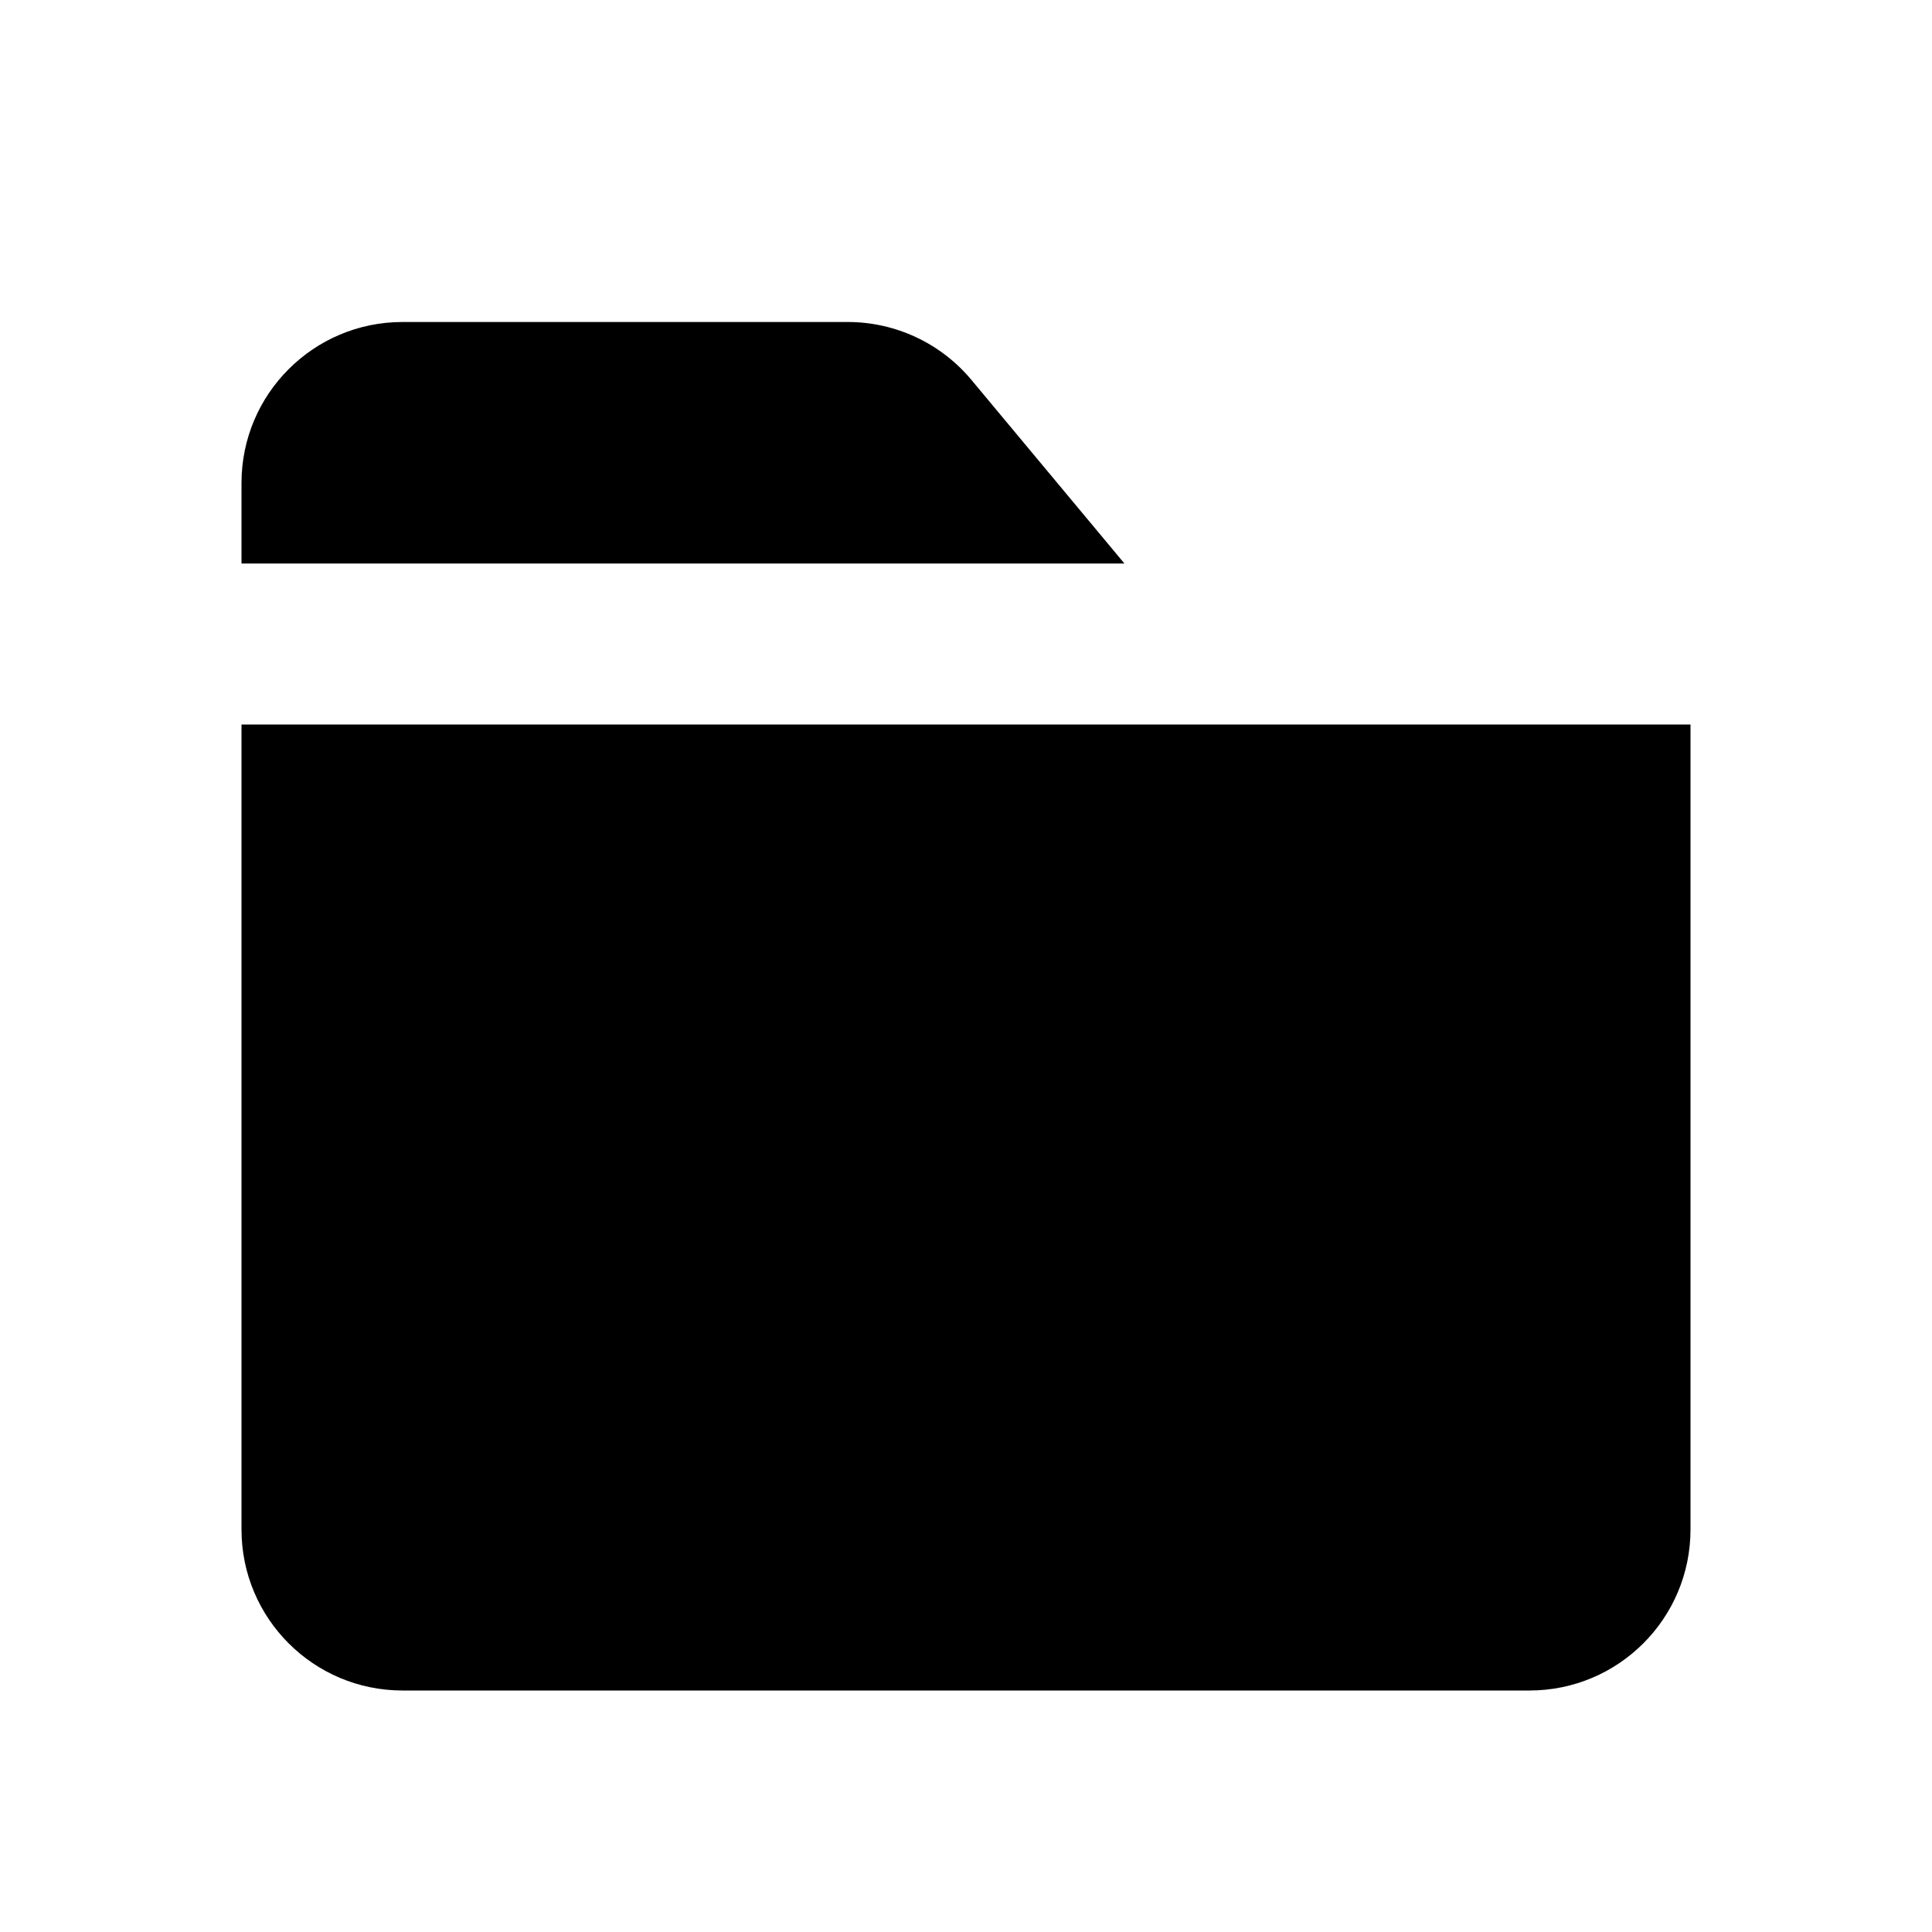
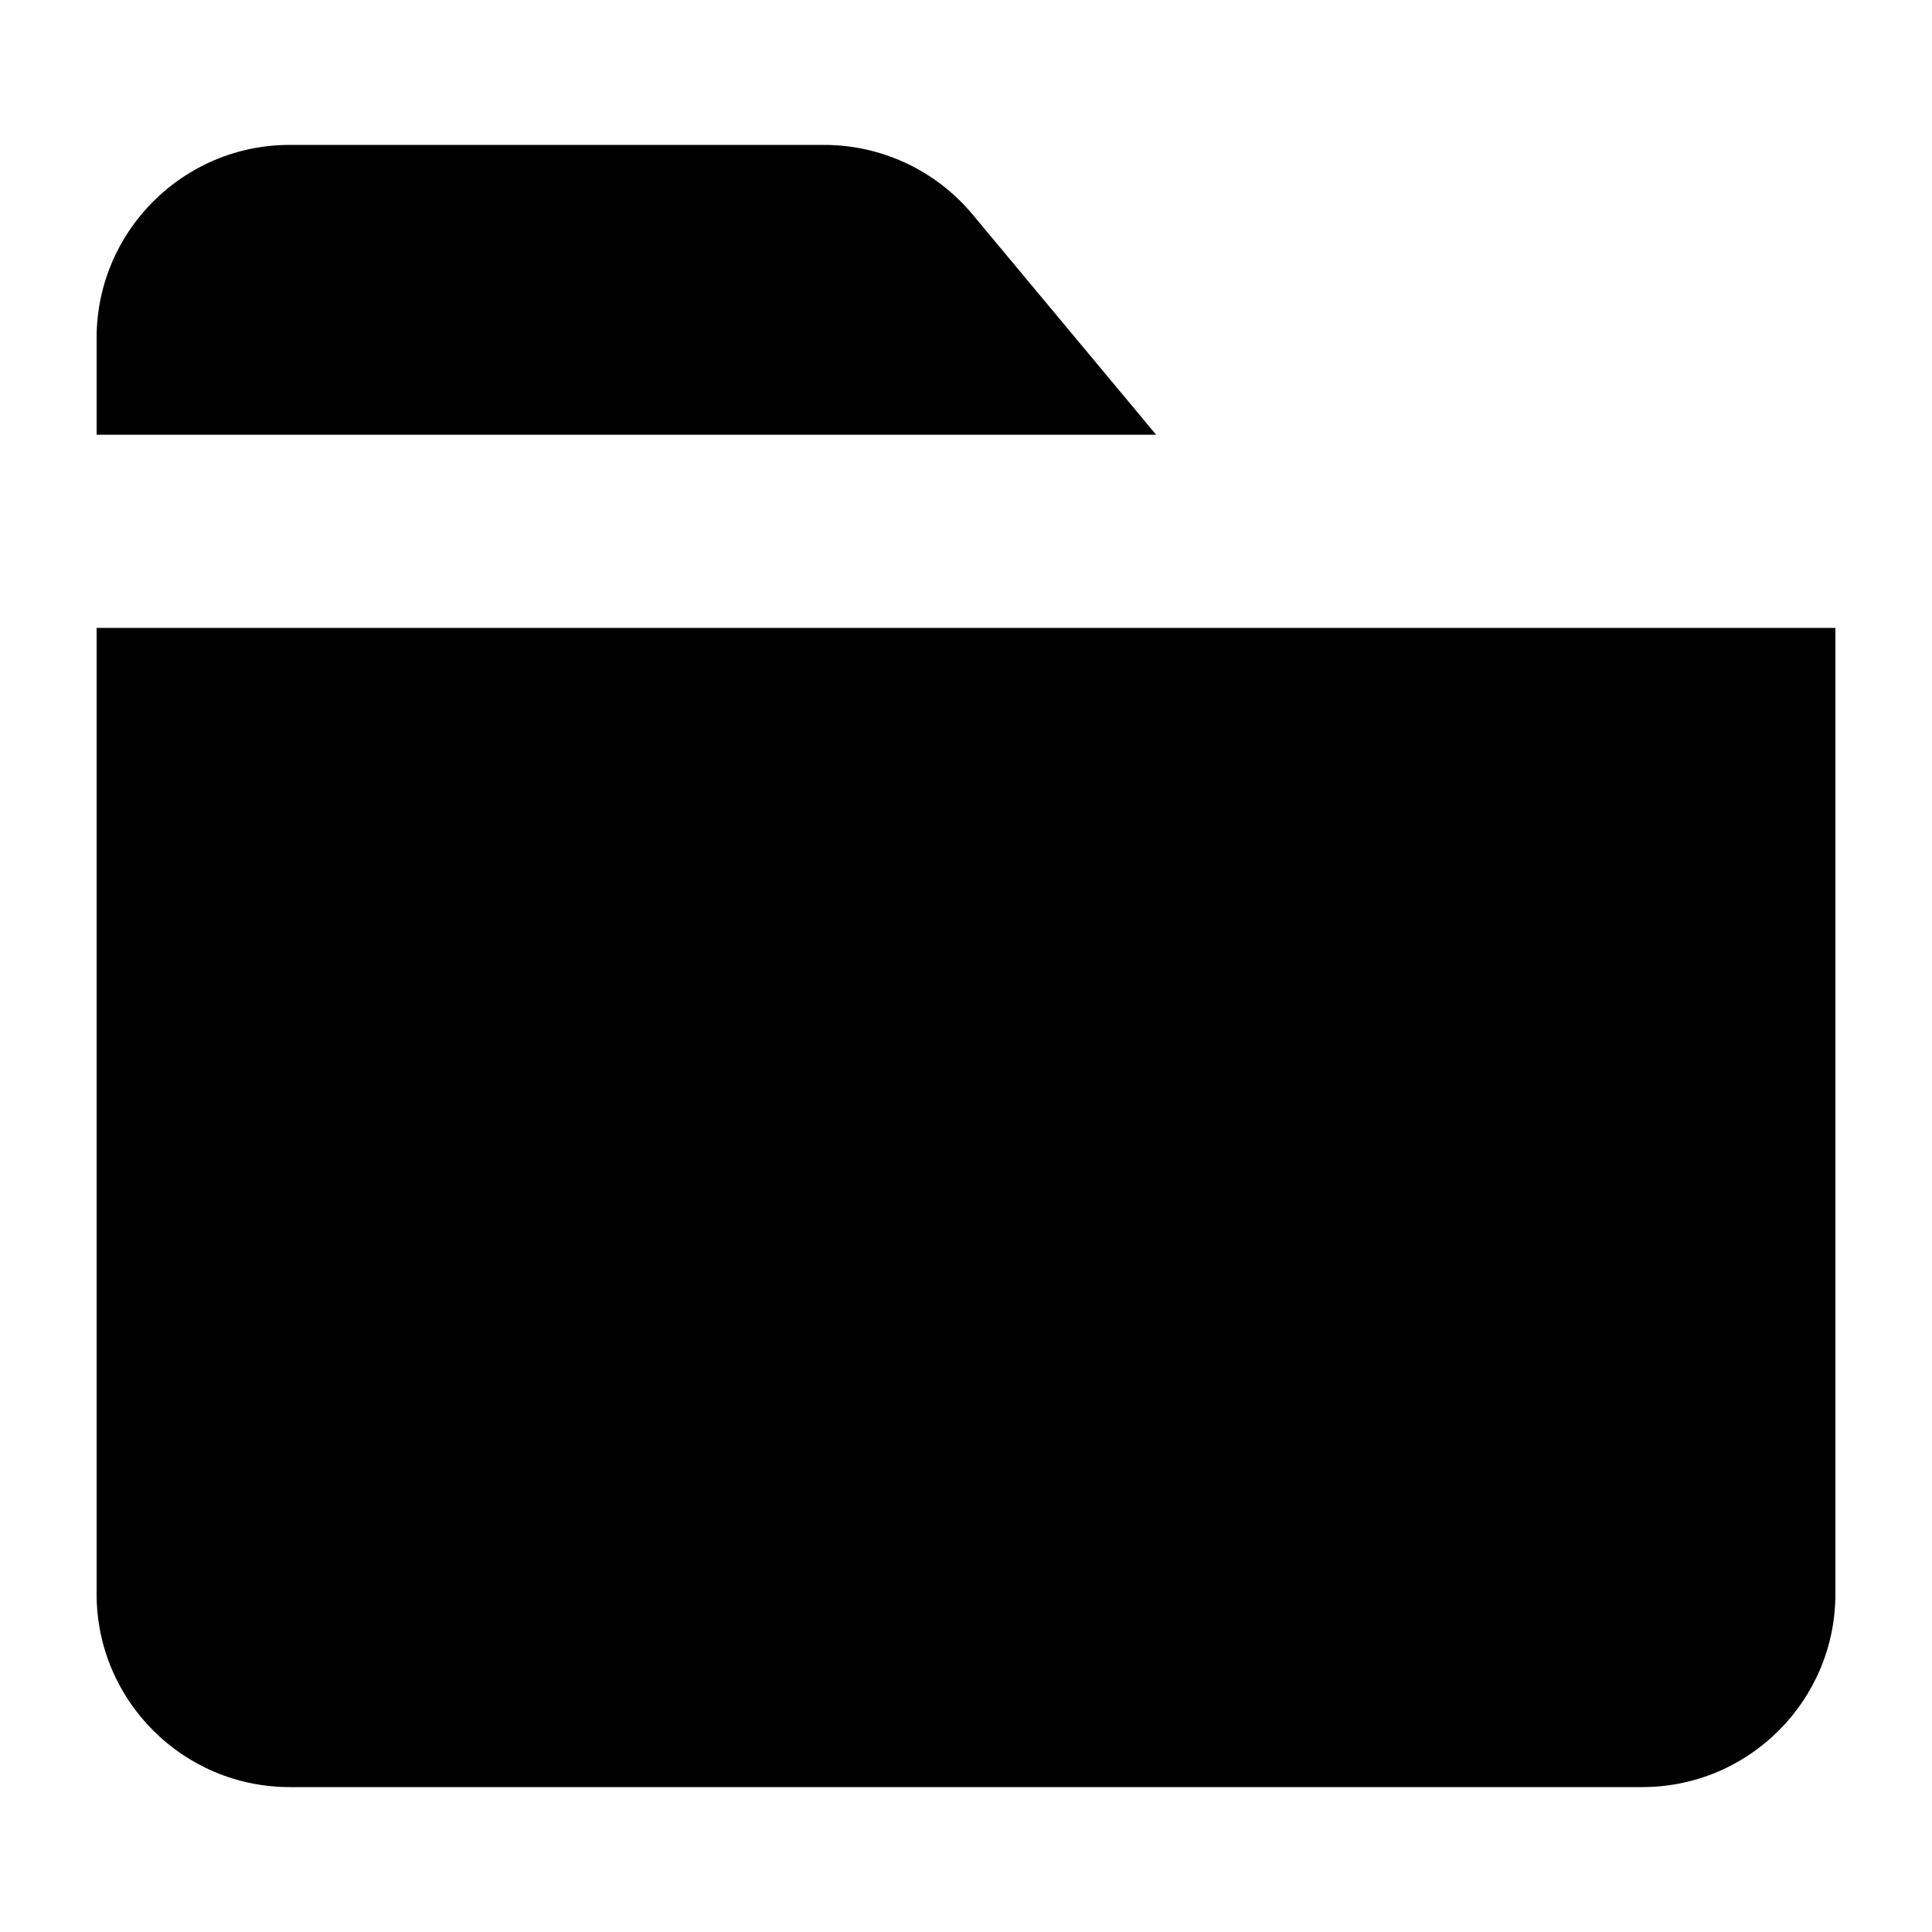
- <svg xmlns="http://www.w3.org/2000/svg" width="24" height="24" fill="current" viewBox="0 0 24 24">
-   <path fill-rule="evenodd" d="M3 6a2 2 0 0 1 2-2h5.532a2 2 0 0 1 1.536.72l1.9 2.28H3V6Zm0 3v10a2 2 0 0 0 2 2h14a2 2 0 0 0 2-2V9H3Z" clip-rule="evenodd" />
+ <svg xmlns="http://www.w3.org/2000/svg" width="20" height="20" fill="current" version="1.1" viewBox="0 0 20 20">
+   <path d="m1 3.5a2 2 0 0 1 2-2h5.532a2 2 0 0 1 1.536 0.72l1.9 2.28h-10.968zm0 3v10a2 2 0 0 0 2 2h14a2 2 0 0 0 2-2v-10z" clip-rule="evenodd" fill-rule="evenodd" />
</svg>
